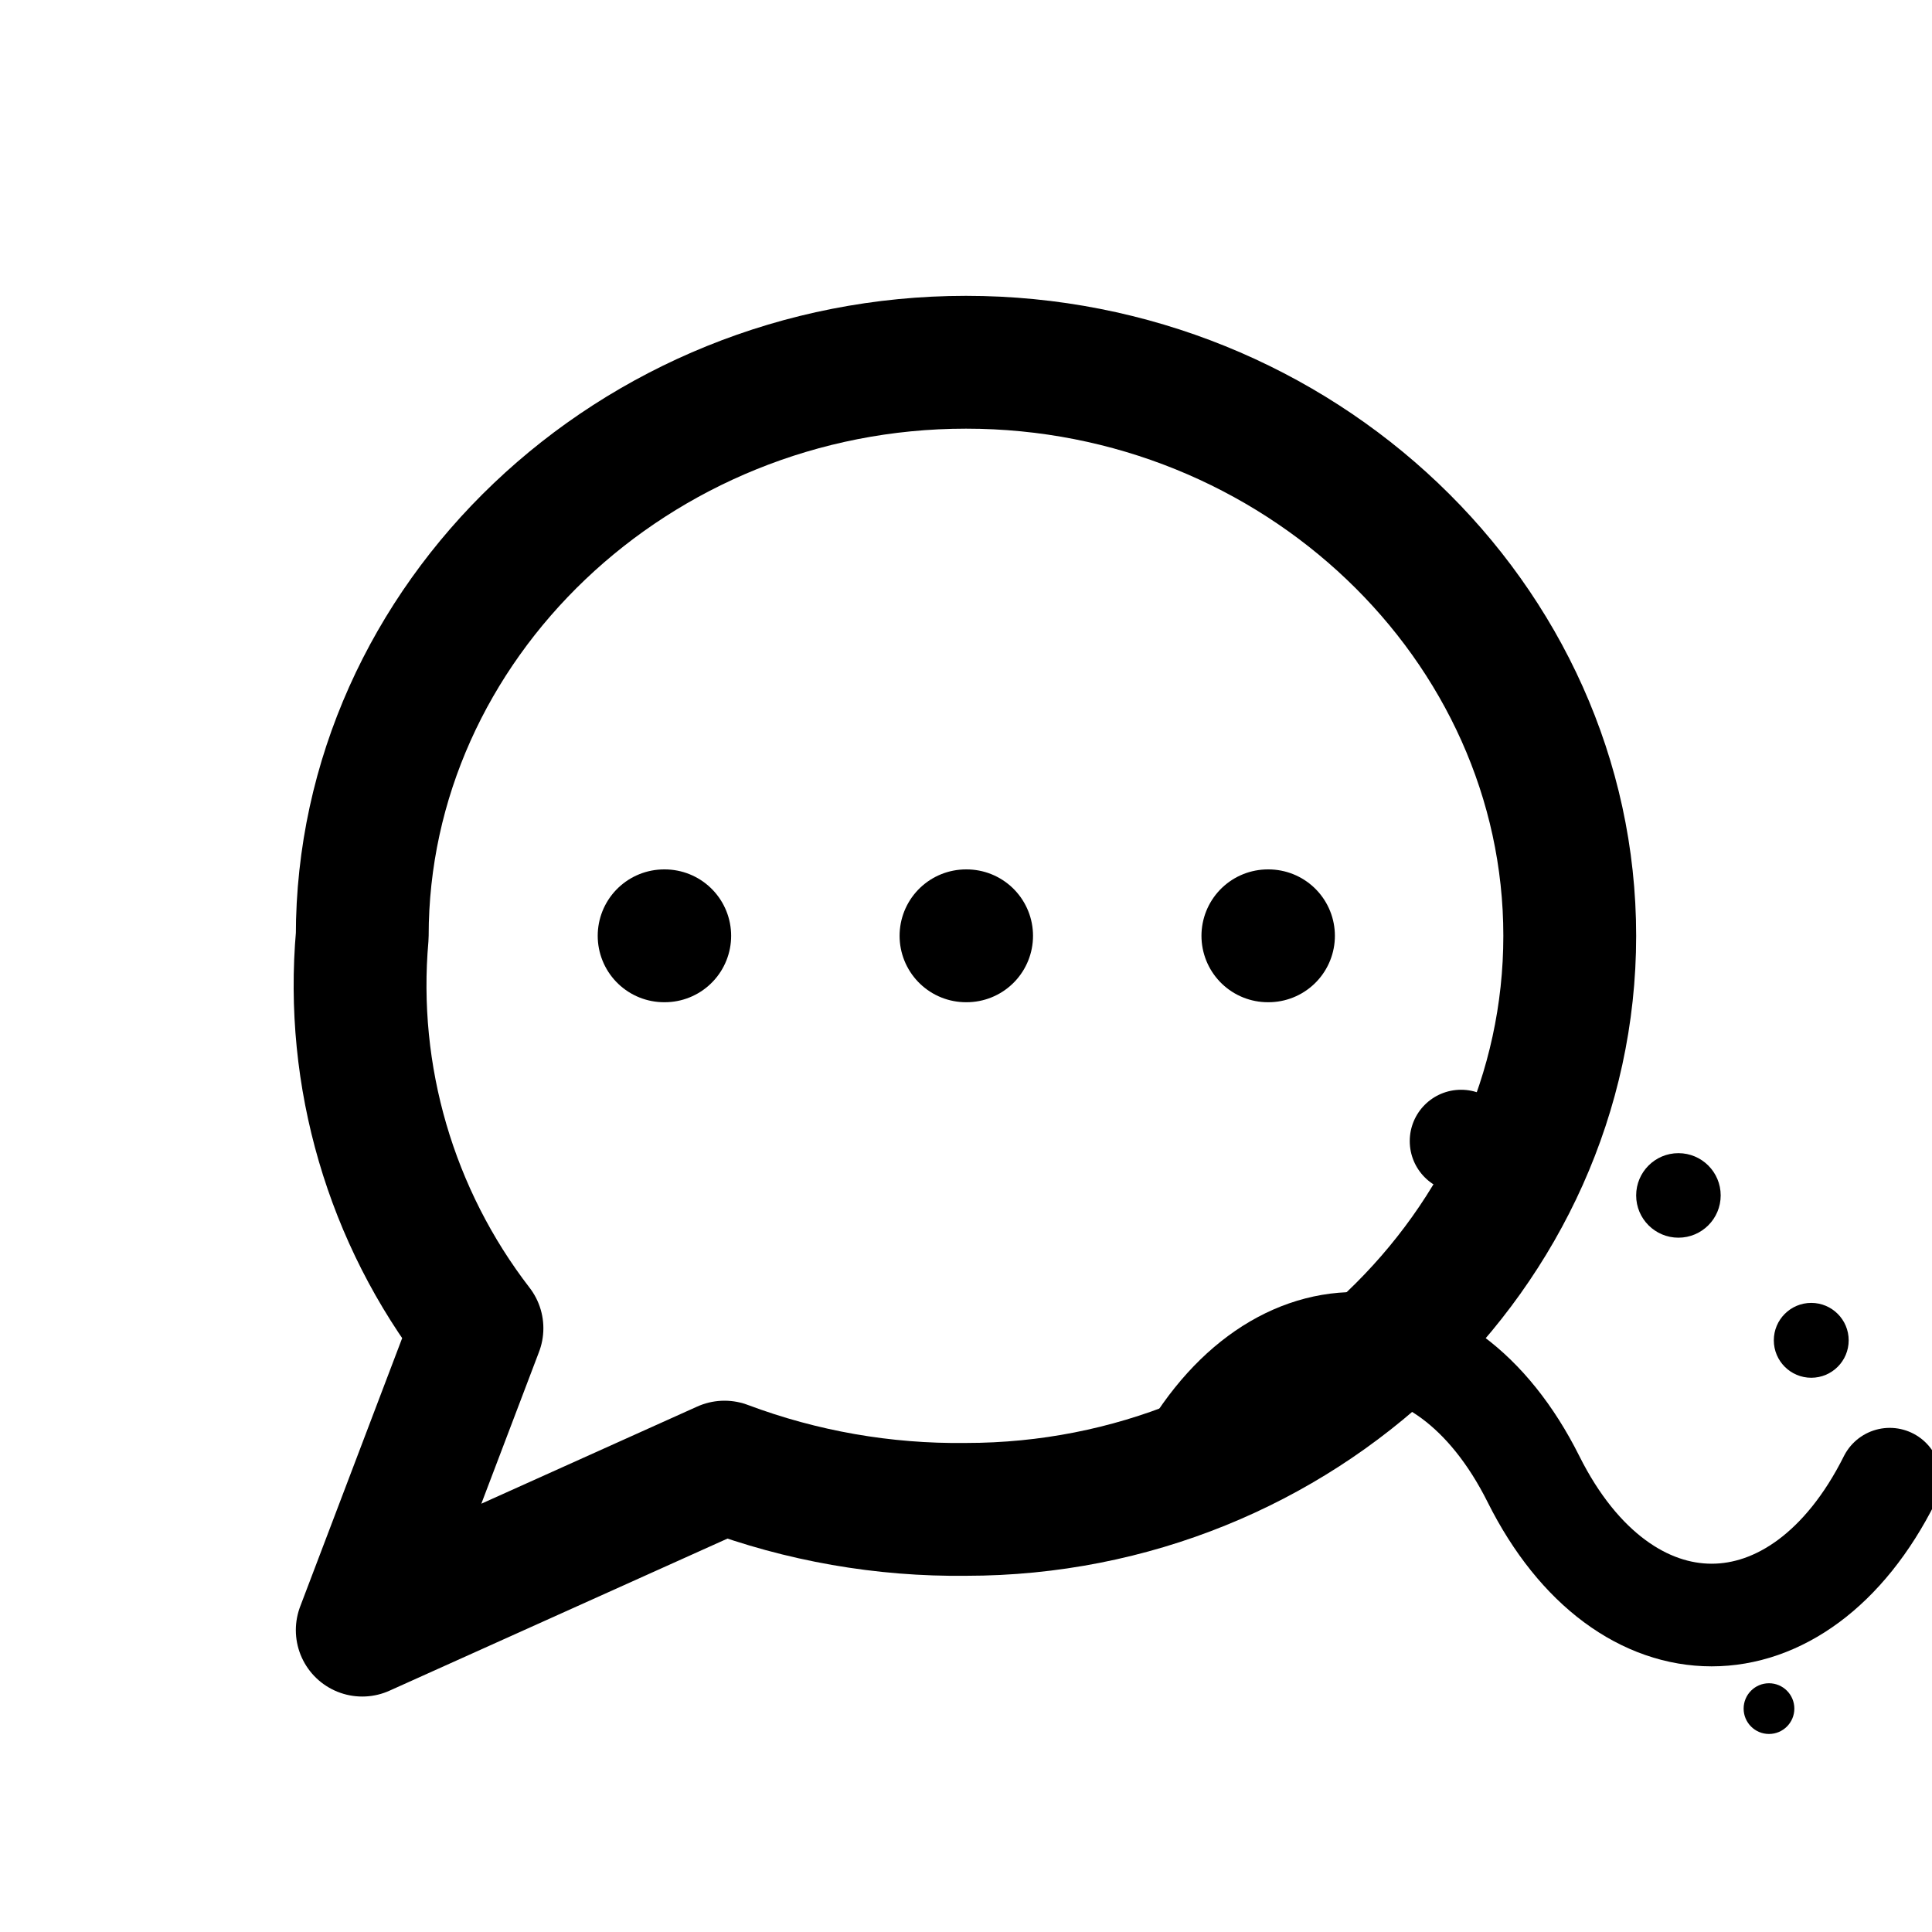
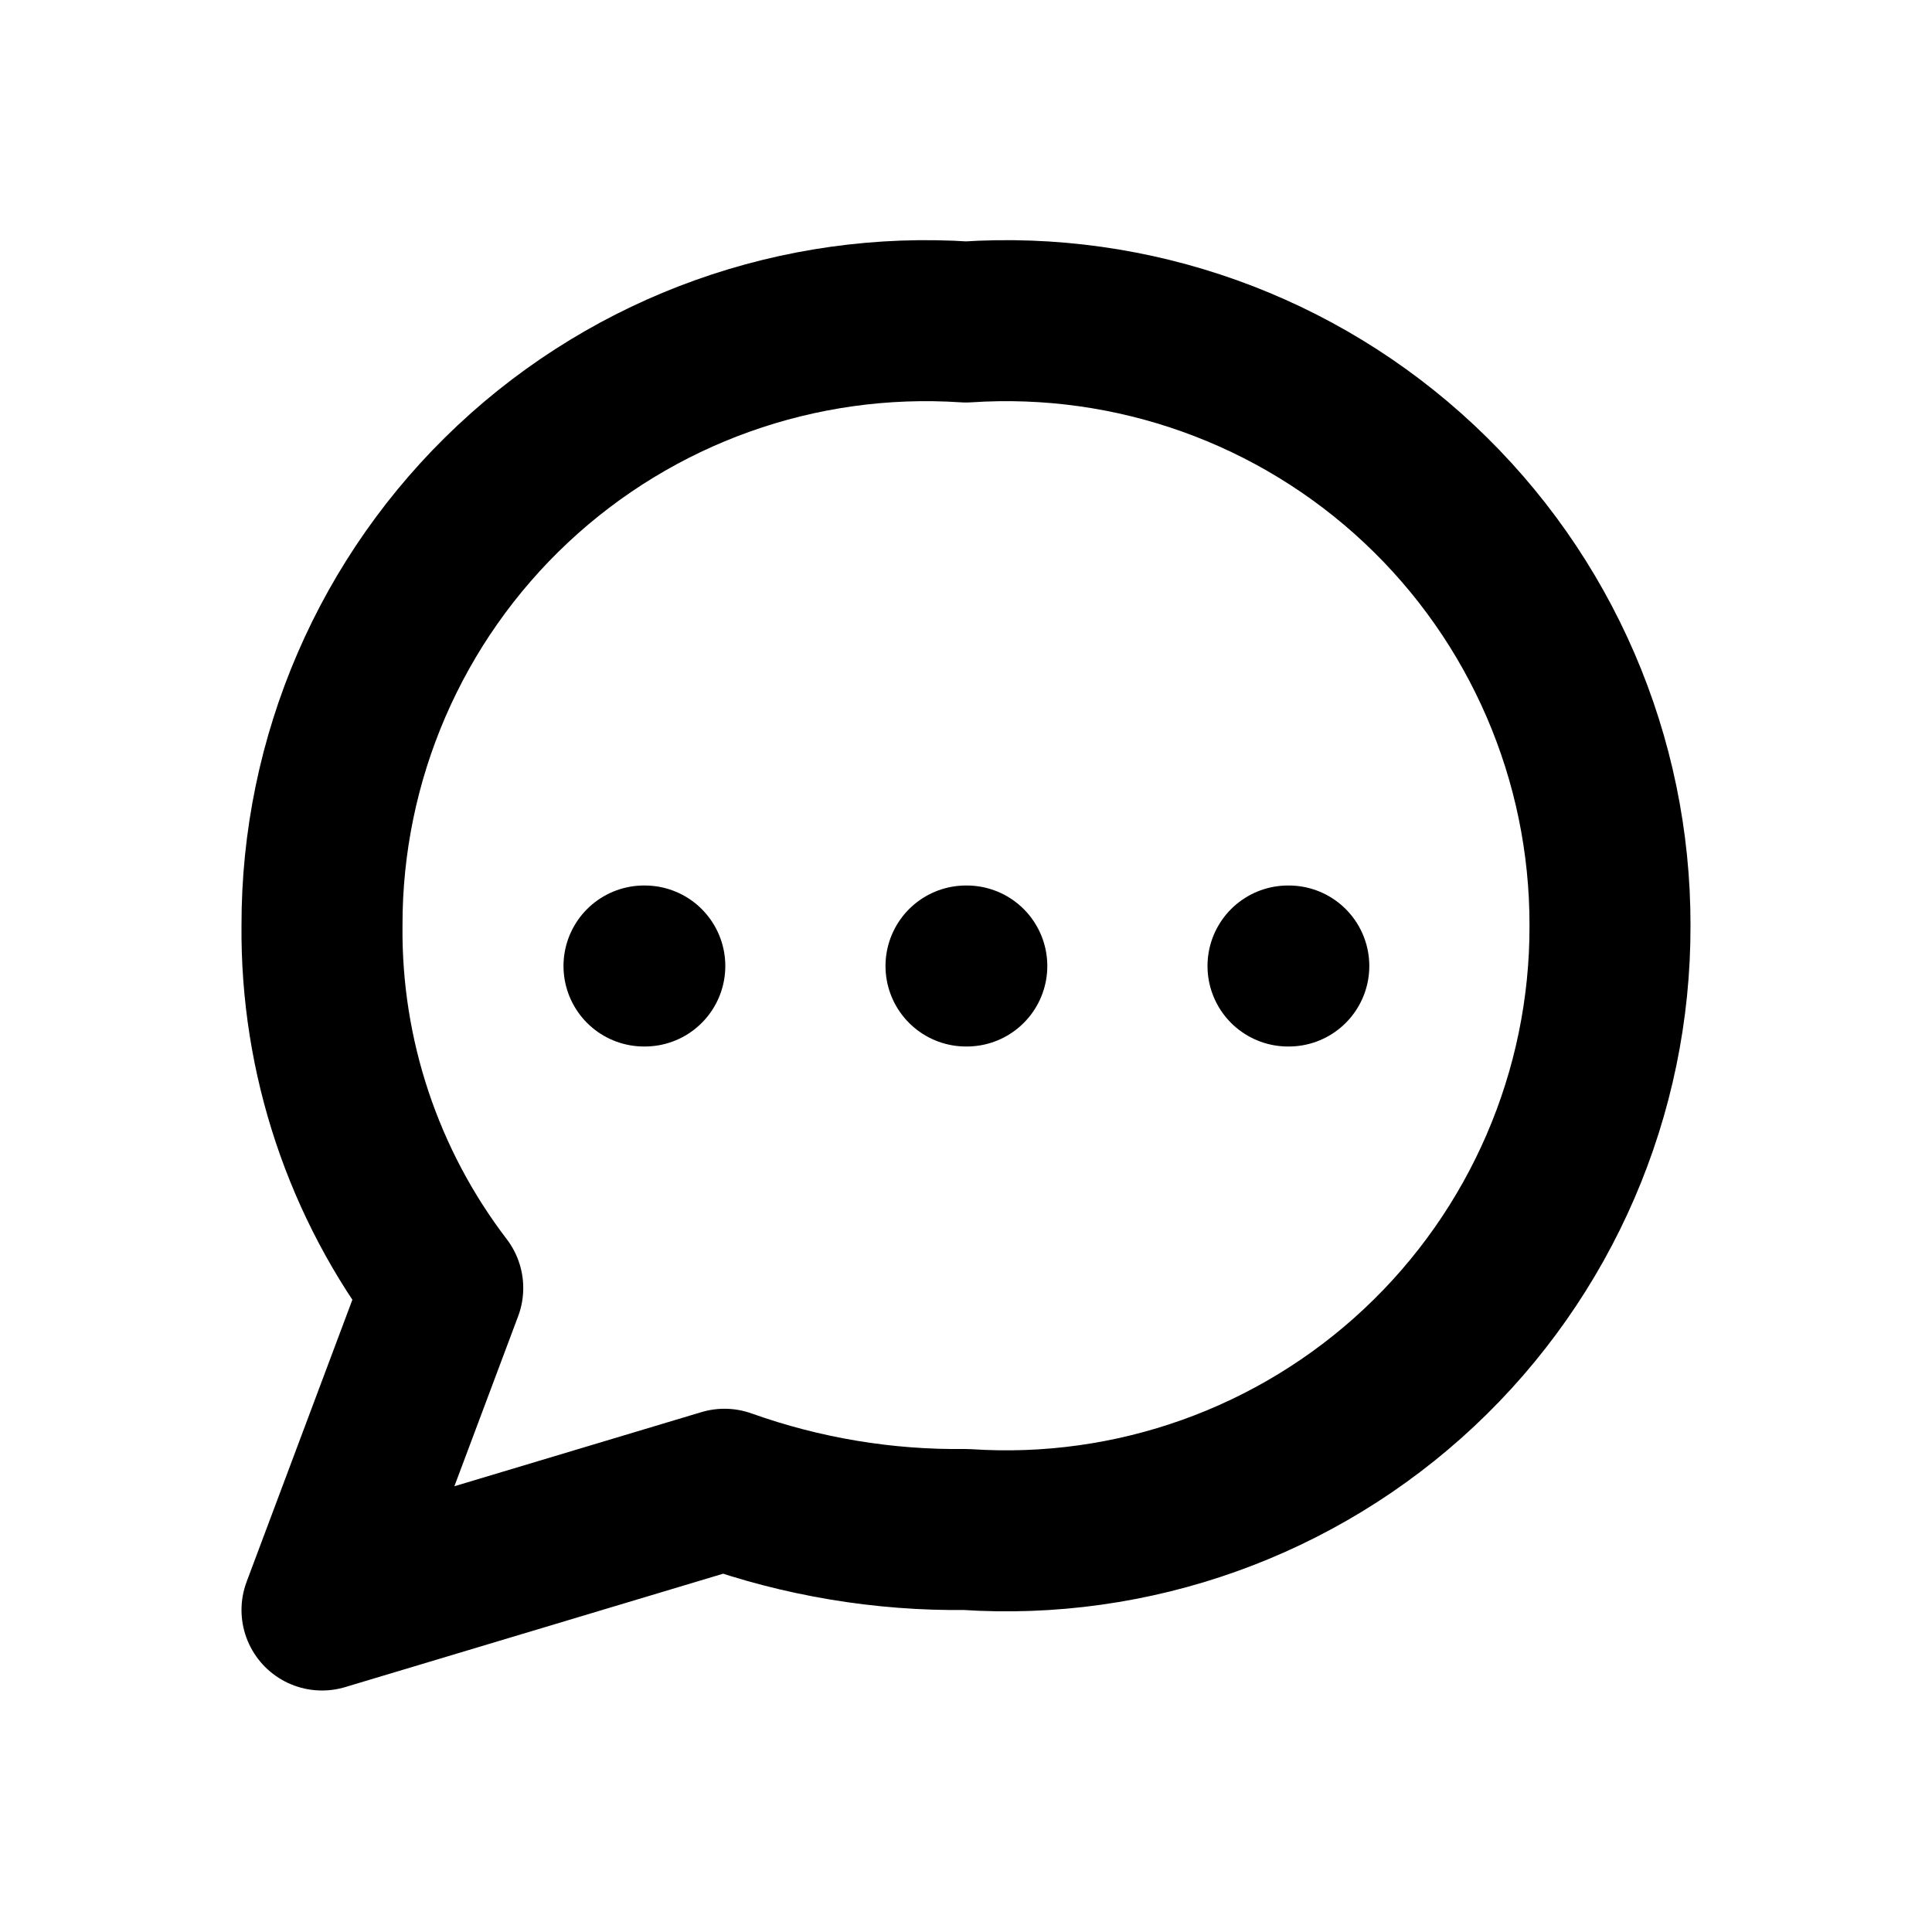
- <svg xmlns="http://www.w3.org/2000/svg" viewBox="0 0 32 32" fill="none" stroke="#000" stroke-width="2.2" stroke-linecap="round" stroke-linejoin="round" role="img" aria-labelledby="title desc">
-   <path d="M26 15.5c0 5.2-4.5 9.5-10 9.5a11 11 0 0 1-4-.7L6 27l1.9-5A9.3 9.3 0 0 1 6 15.5C6 10.3 10.5 6 16 6s10 4.3 10 9.5Z" />
-   <path d="M11 15.5h.01M16 15.5h.01M21 15.5h.01" />
-   <g id="binzeo-signature" stroke="#000" fill="none" stroke-linecap="round" stroke-linejoin="round">
-     <path d="M19.5 24.5c1.5-3 4.4-3 5.9 0s4.4 3 5.9 0" stroke-width="1.7" />
-     <g fill="#000" stroke="none">
-       <circle cx="24.2" cy="18.9" r=".85" />
-       <circle cx="27.8" cy="19.8" r=".7" />
-       <circle cx="30" cy="22.2" r=".62" />
-       <circle cx="30.4" cy="25.4" r=".5" />
-       <circle cx="29.3" cy="28.3" r=".42" />
-     </g>
-   </g>
+ <svg xmlns="http://www.w3.org/2000/svg" viewBox="0 0 24 24" fill="none" stroke="#000000" stroke-width="2" stroke-linecap="round" stroke-linejoin="round" role="img" aria-label="message icon">
+   <path d="M20 11.5a7.5 7.5 0 0 1-8 7.5 8.6 8.6 0 0 1-3-.5L4 20l1.5-4A7.3 7.3 0 0 1 4 11.5 7.5 7.5 0 0 1 12 4a7.5 7.5 0 0 1 8 7.5Z" />
+   <path d="M8 12h.01M12 12h.01M16 12h.01" />
</svg>
